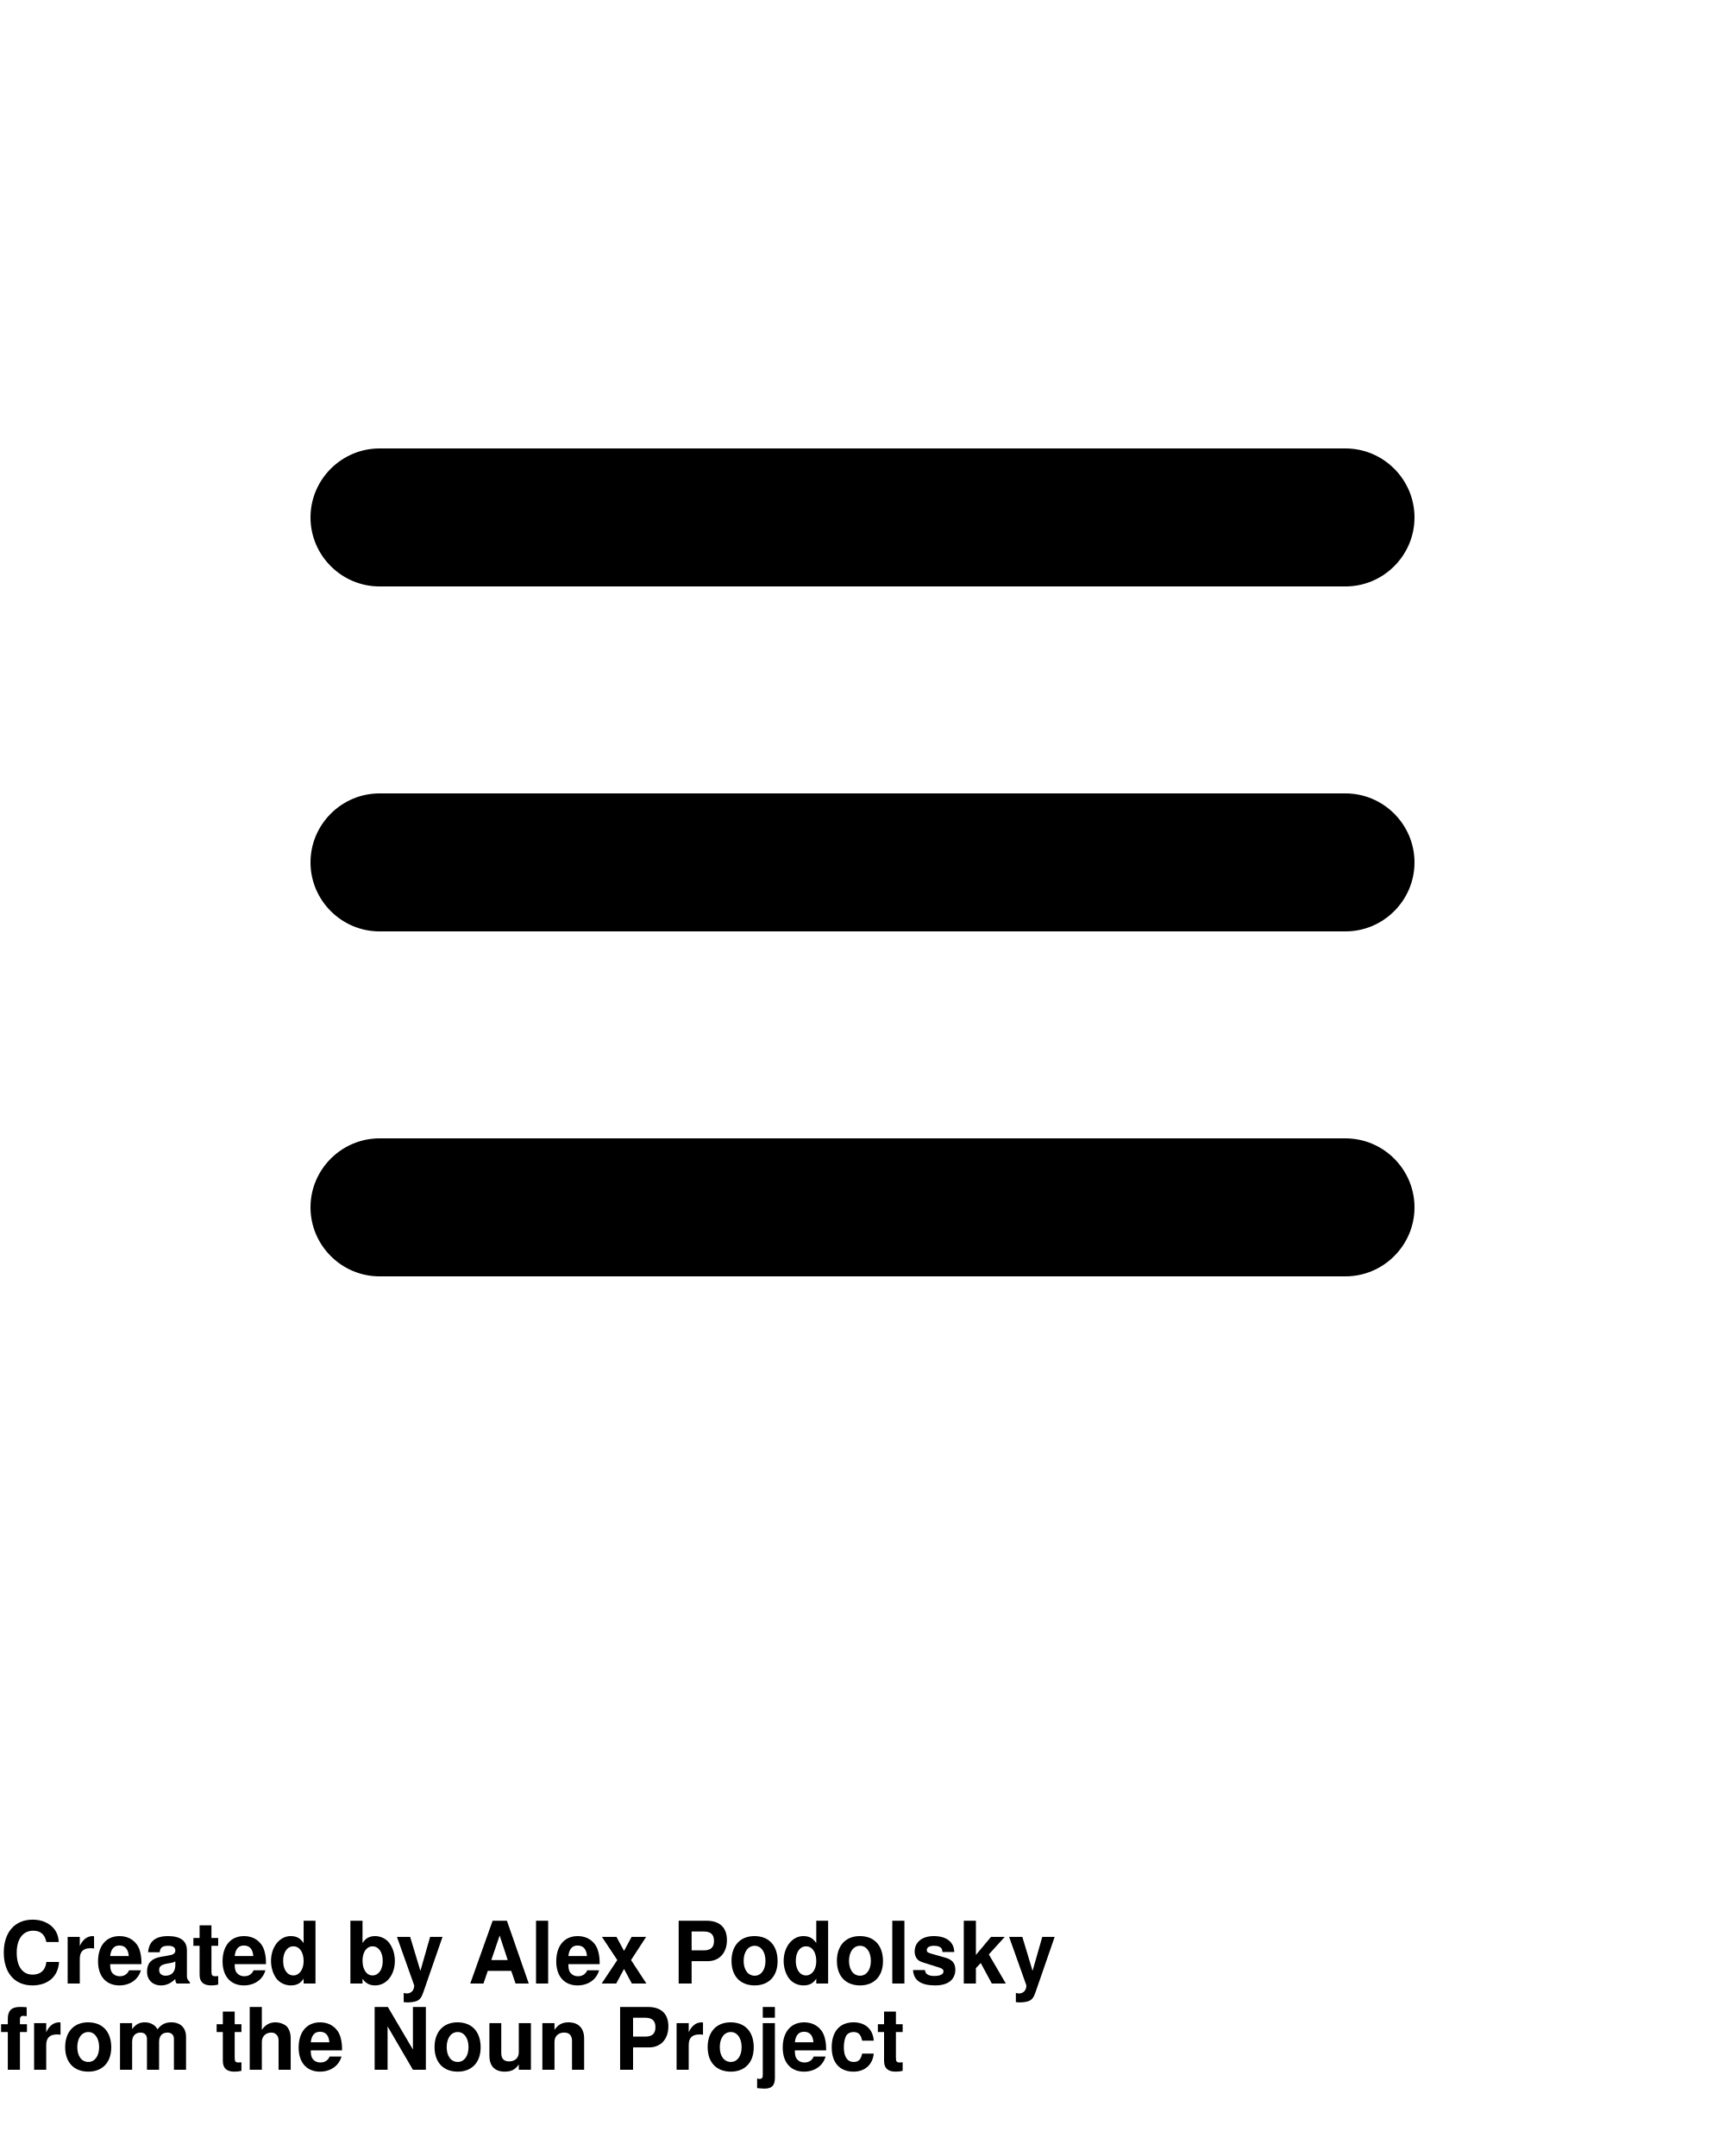
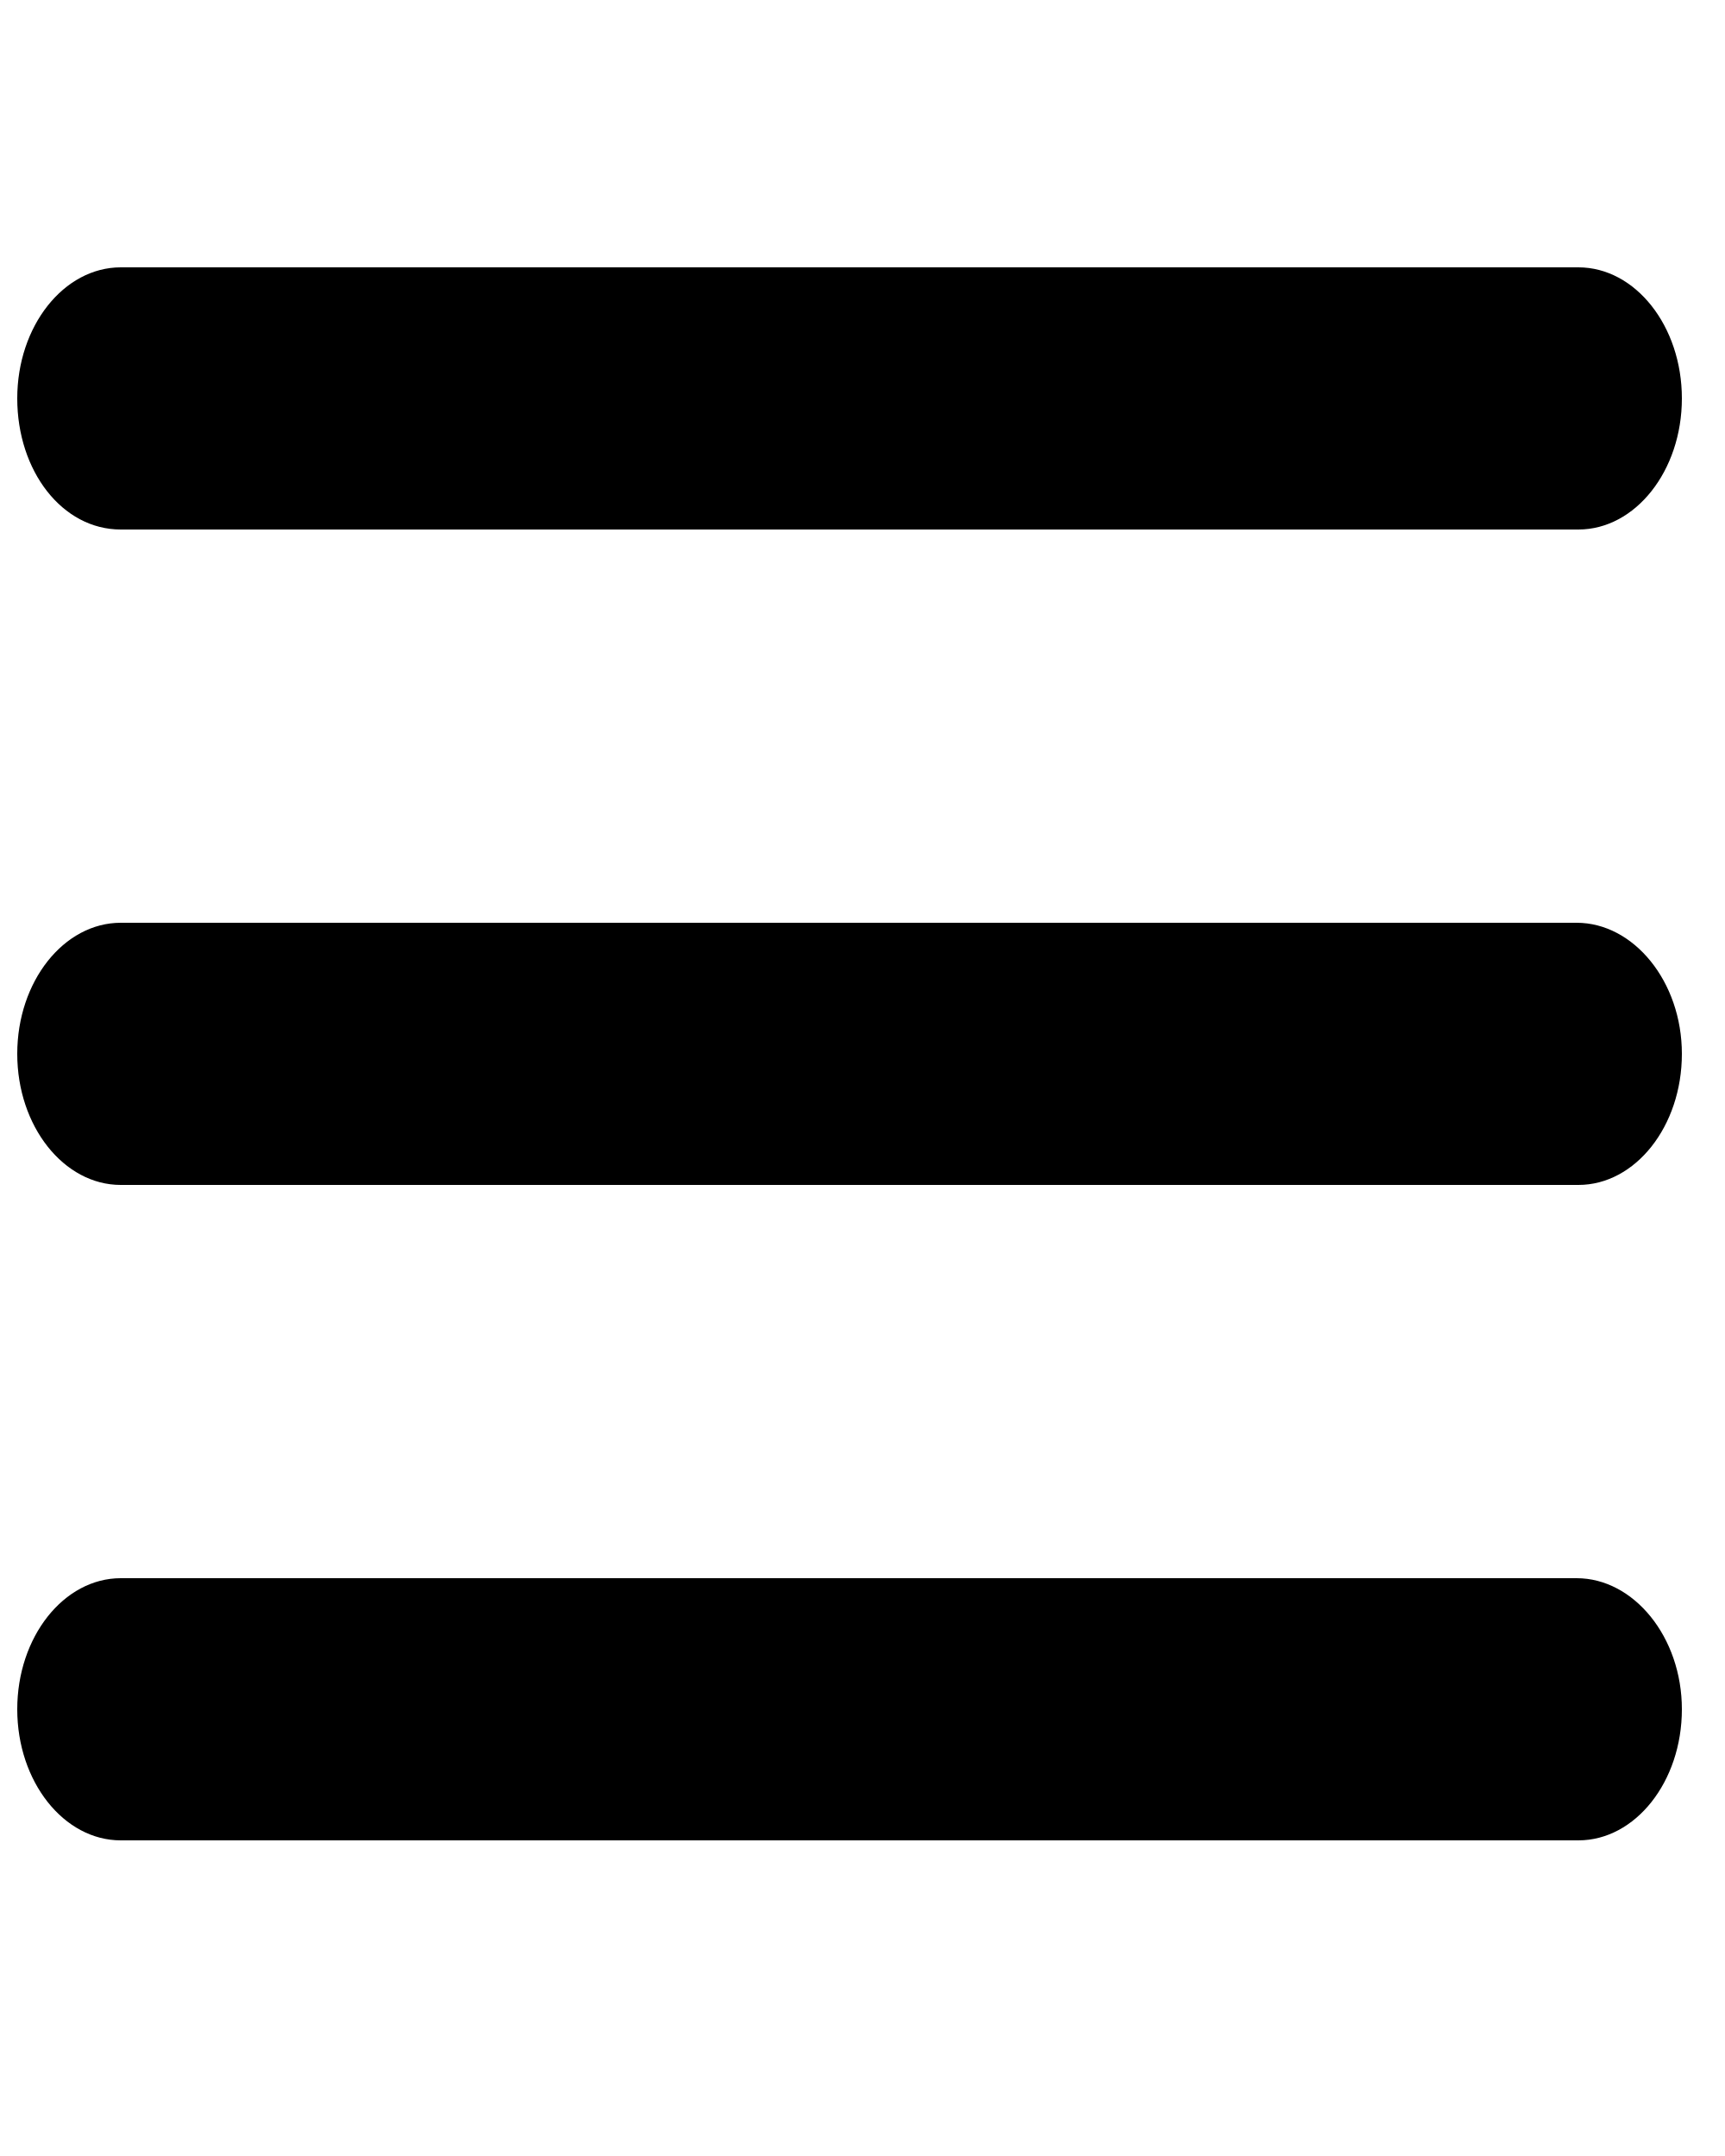
- <svg xmlns="http://www.w3.org/2000/svg" version="1.1" x="0px" y="0px" viewBox="0 0 100 125" enable-background="new 0 0 100 100" xml:space="preserve">
+ <svg xmlns="http://www.w3.org/2000/svg" version="1.1" id="Layer_1" x="0px" y="0px" width="100px" height="125px" viewBox="0 0 100 125" style="enable-background:new 0 0 100 125;" xml:space="preserve">
  <g>
-     <path d="M22,34h56c2.2,0,4-1.8,4-4c0-2.2-1.8-4-4-4H22c-2.2,0-4,1.8-4,4C18,32.2,19.8,34,22,34z" />
-     <path d="M78,46H22c-2.2,0-4,1.8-4,4c0,2.2,1.8,4,4,4h56c2.2,0,4-1.8,4-4C82,47.8,80.2,46,78,46z" />
-     <path d="M78,66H22c-2.2,0-4,1.8-4,4c0,2.2,1.8,4,4,4h56c2.2,0,4-1.8,4-4C82,67.8,80.2,66,78,66z" />
+     <path d="M7,30.7h84.5c3.3,0,6-3.4,6-7.6s-2.7-7.6-6-7.6H7c-3.3,0-6,3.4-6,7.6S3.6,30.7,7,30.7z" />
+     <path d="M91.4,53.5H7c-3.3,0-6,3.4-6,7.6s2.7,7.6,6,7.6h84.5c3.3,0,6-3.4,6-7.6S94.7,53.5,91.4,53.5z" />
+     <path d="M91.4,91.5H7c-3.3,0-6,3.4-6,7.6s2.7,7.6,6,7.6h84.5c3.3,0,6-3.4,6-7.6S94.7,91.5,91.4,91.5z" />
  </g>
-   <text x="0" y="115" fill="#000000" font-size="5px" font-weight="bold" font-family="'Helvetica Neue', Helvetica, Arial-Unicode, Arial, Sans-serif">Created by Alex Podolsky</text>
-   <text x="0" y="120" fill="#000000" font-size="5px" font-weight="bold" font-family="'Helvetica Neue', Helvetica, Arial-Unicode, Arial, Sans-serif">from the Noun Project</text>
</svg>
